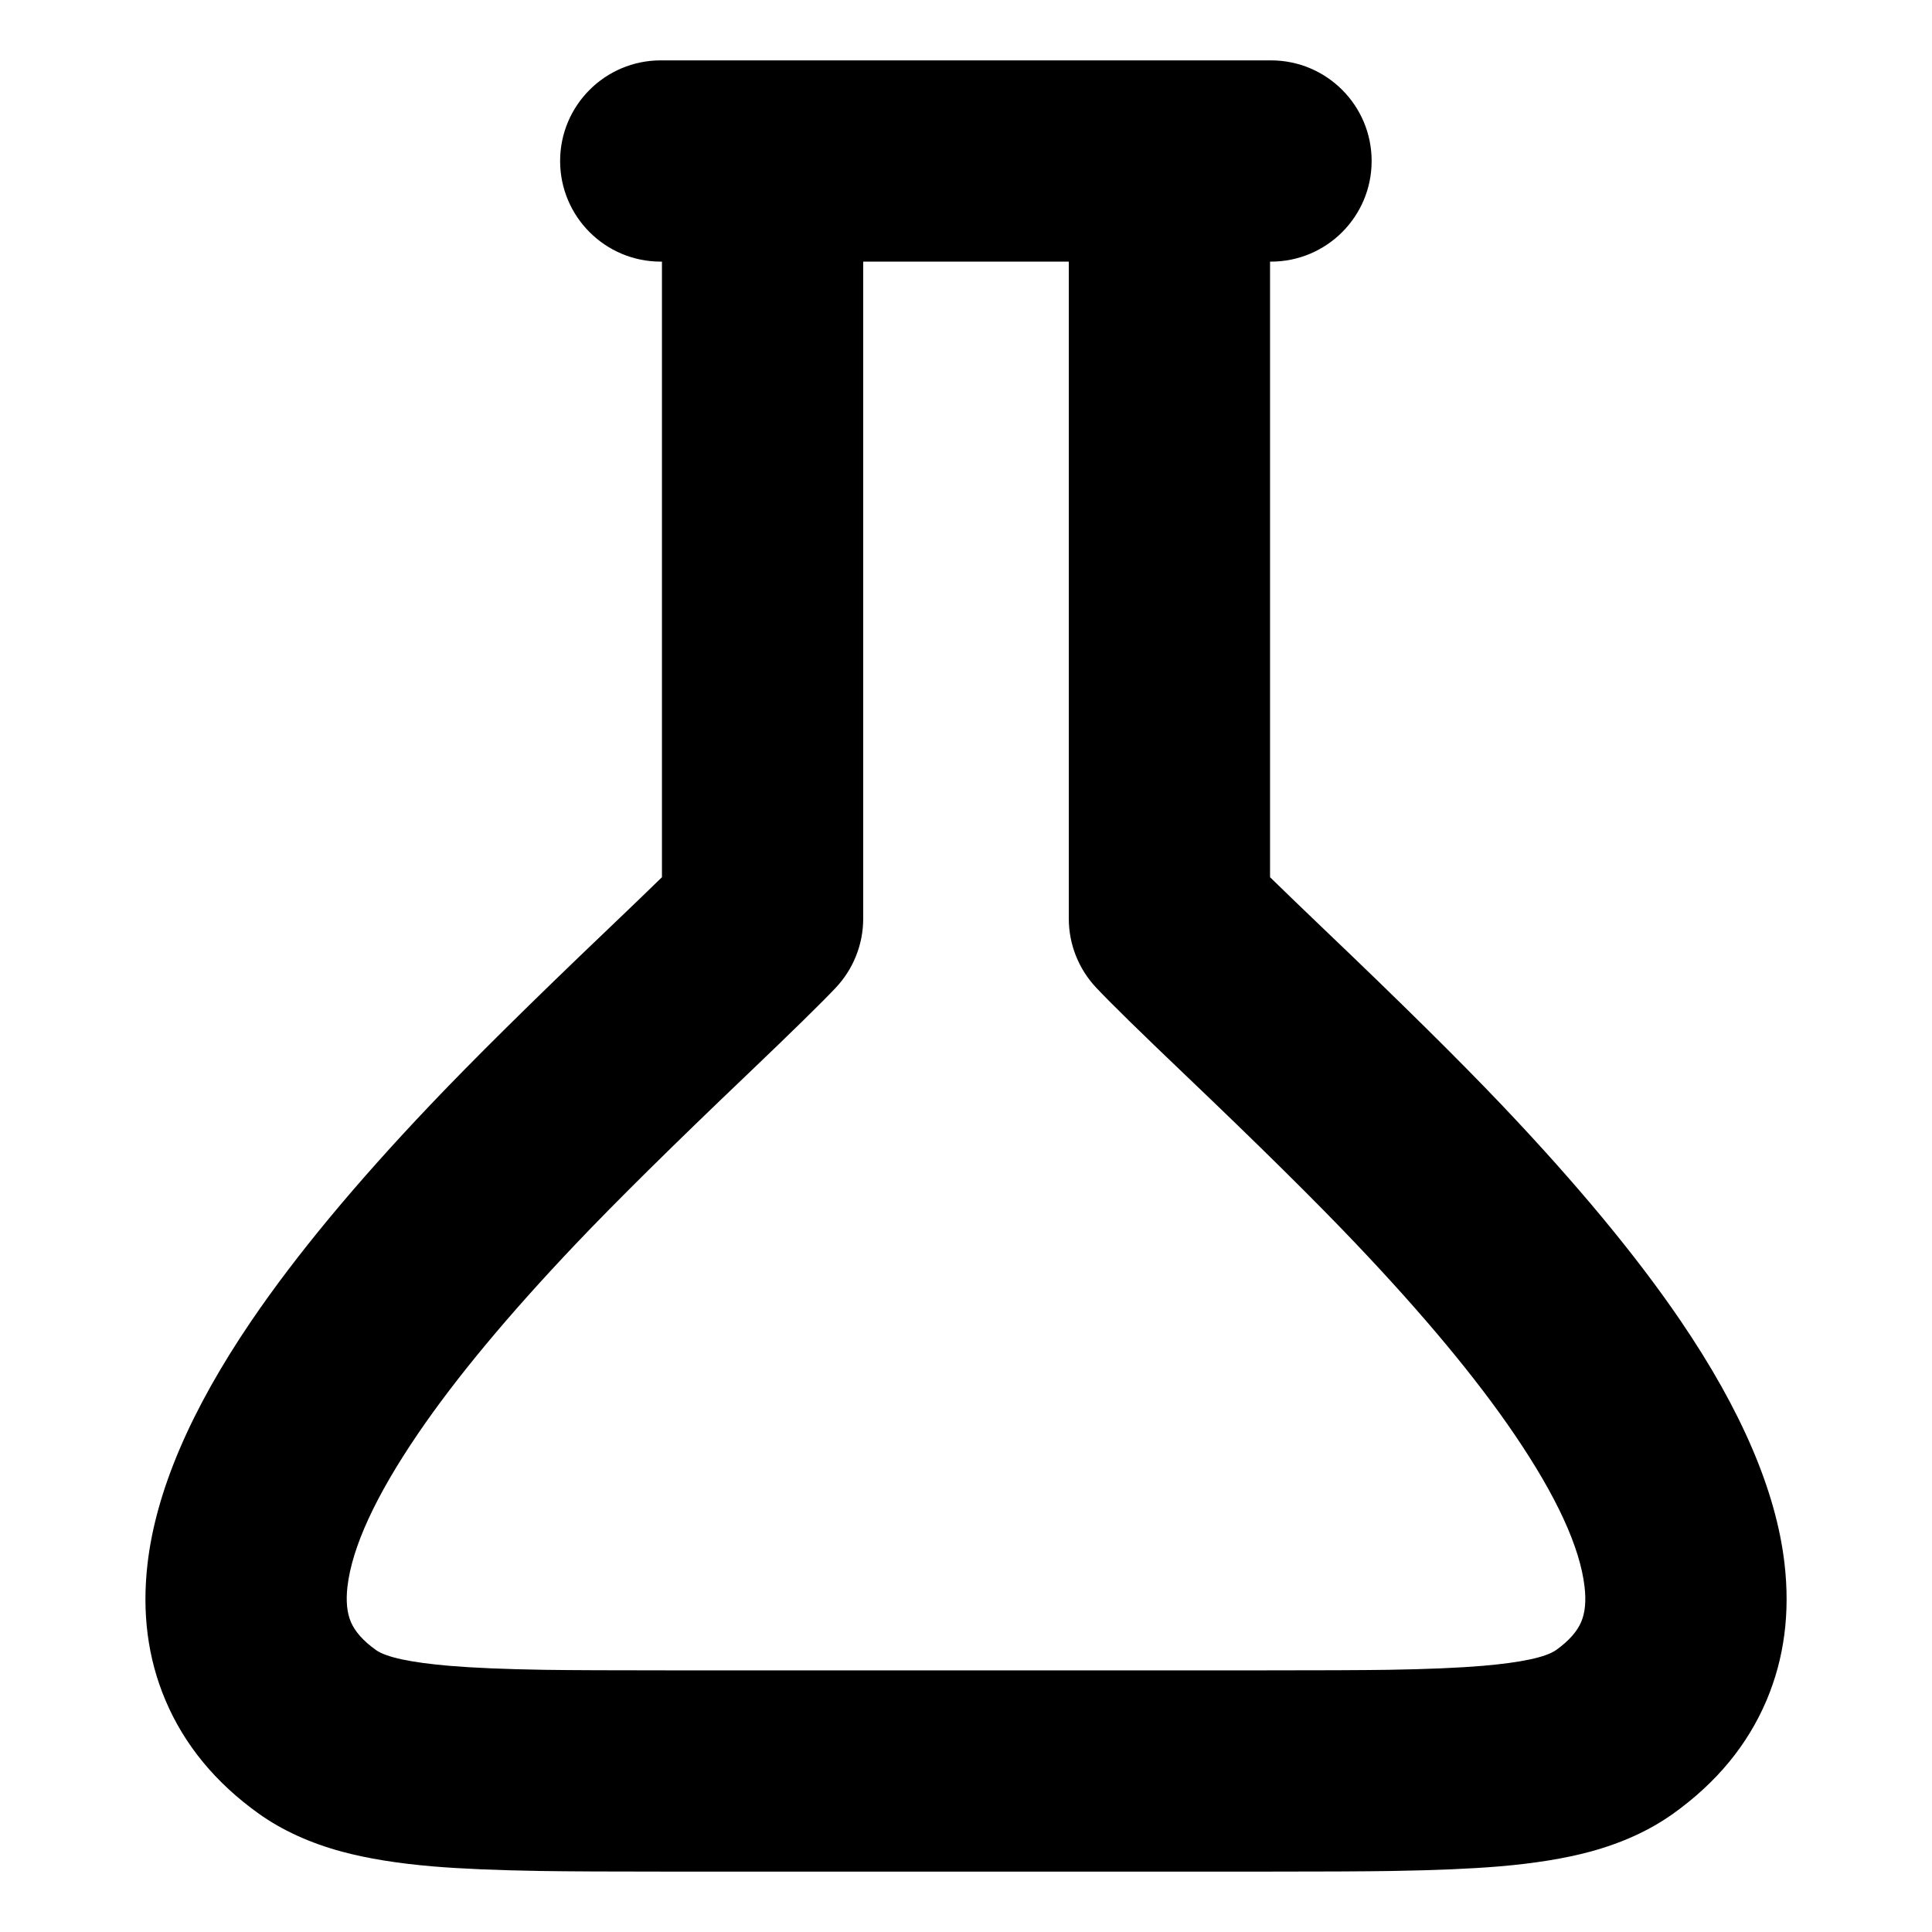
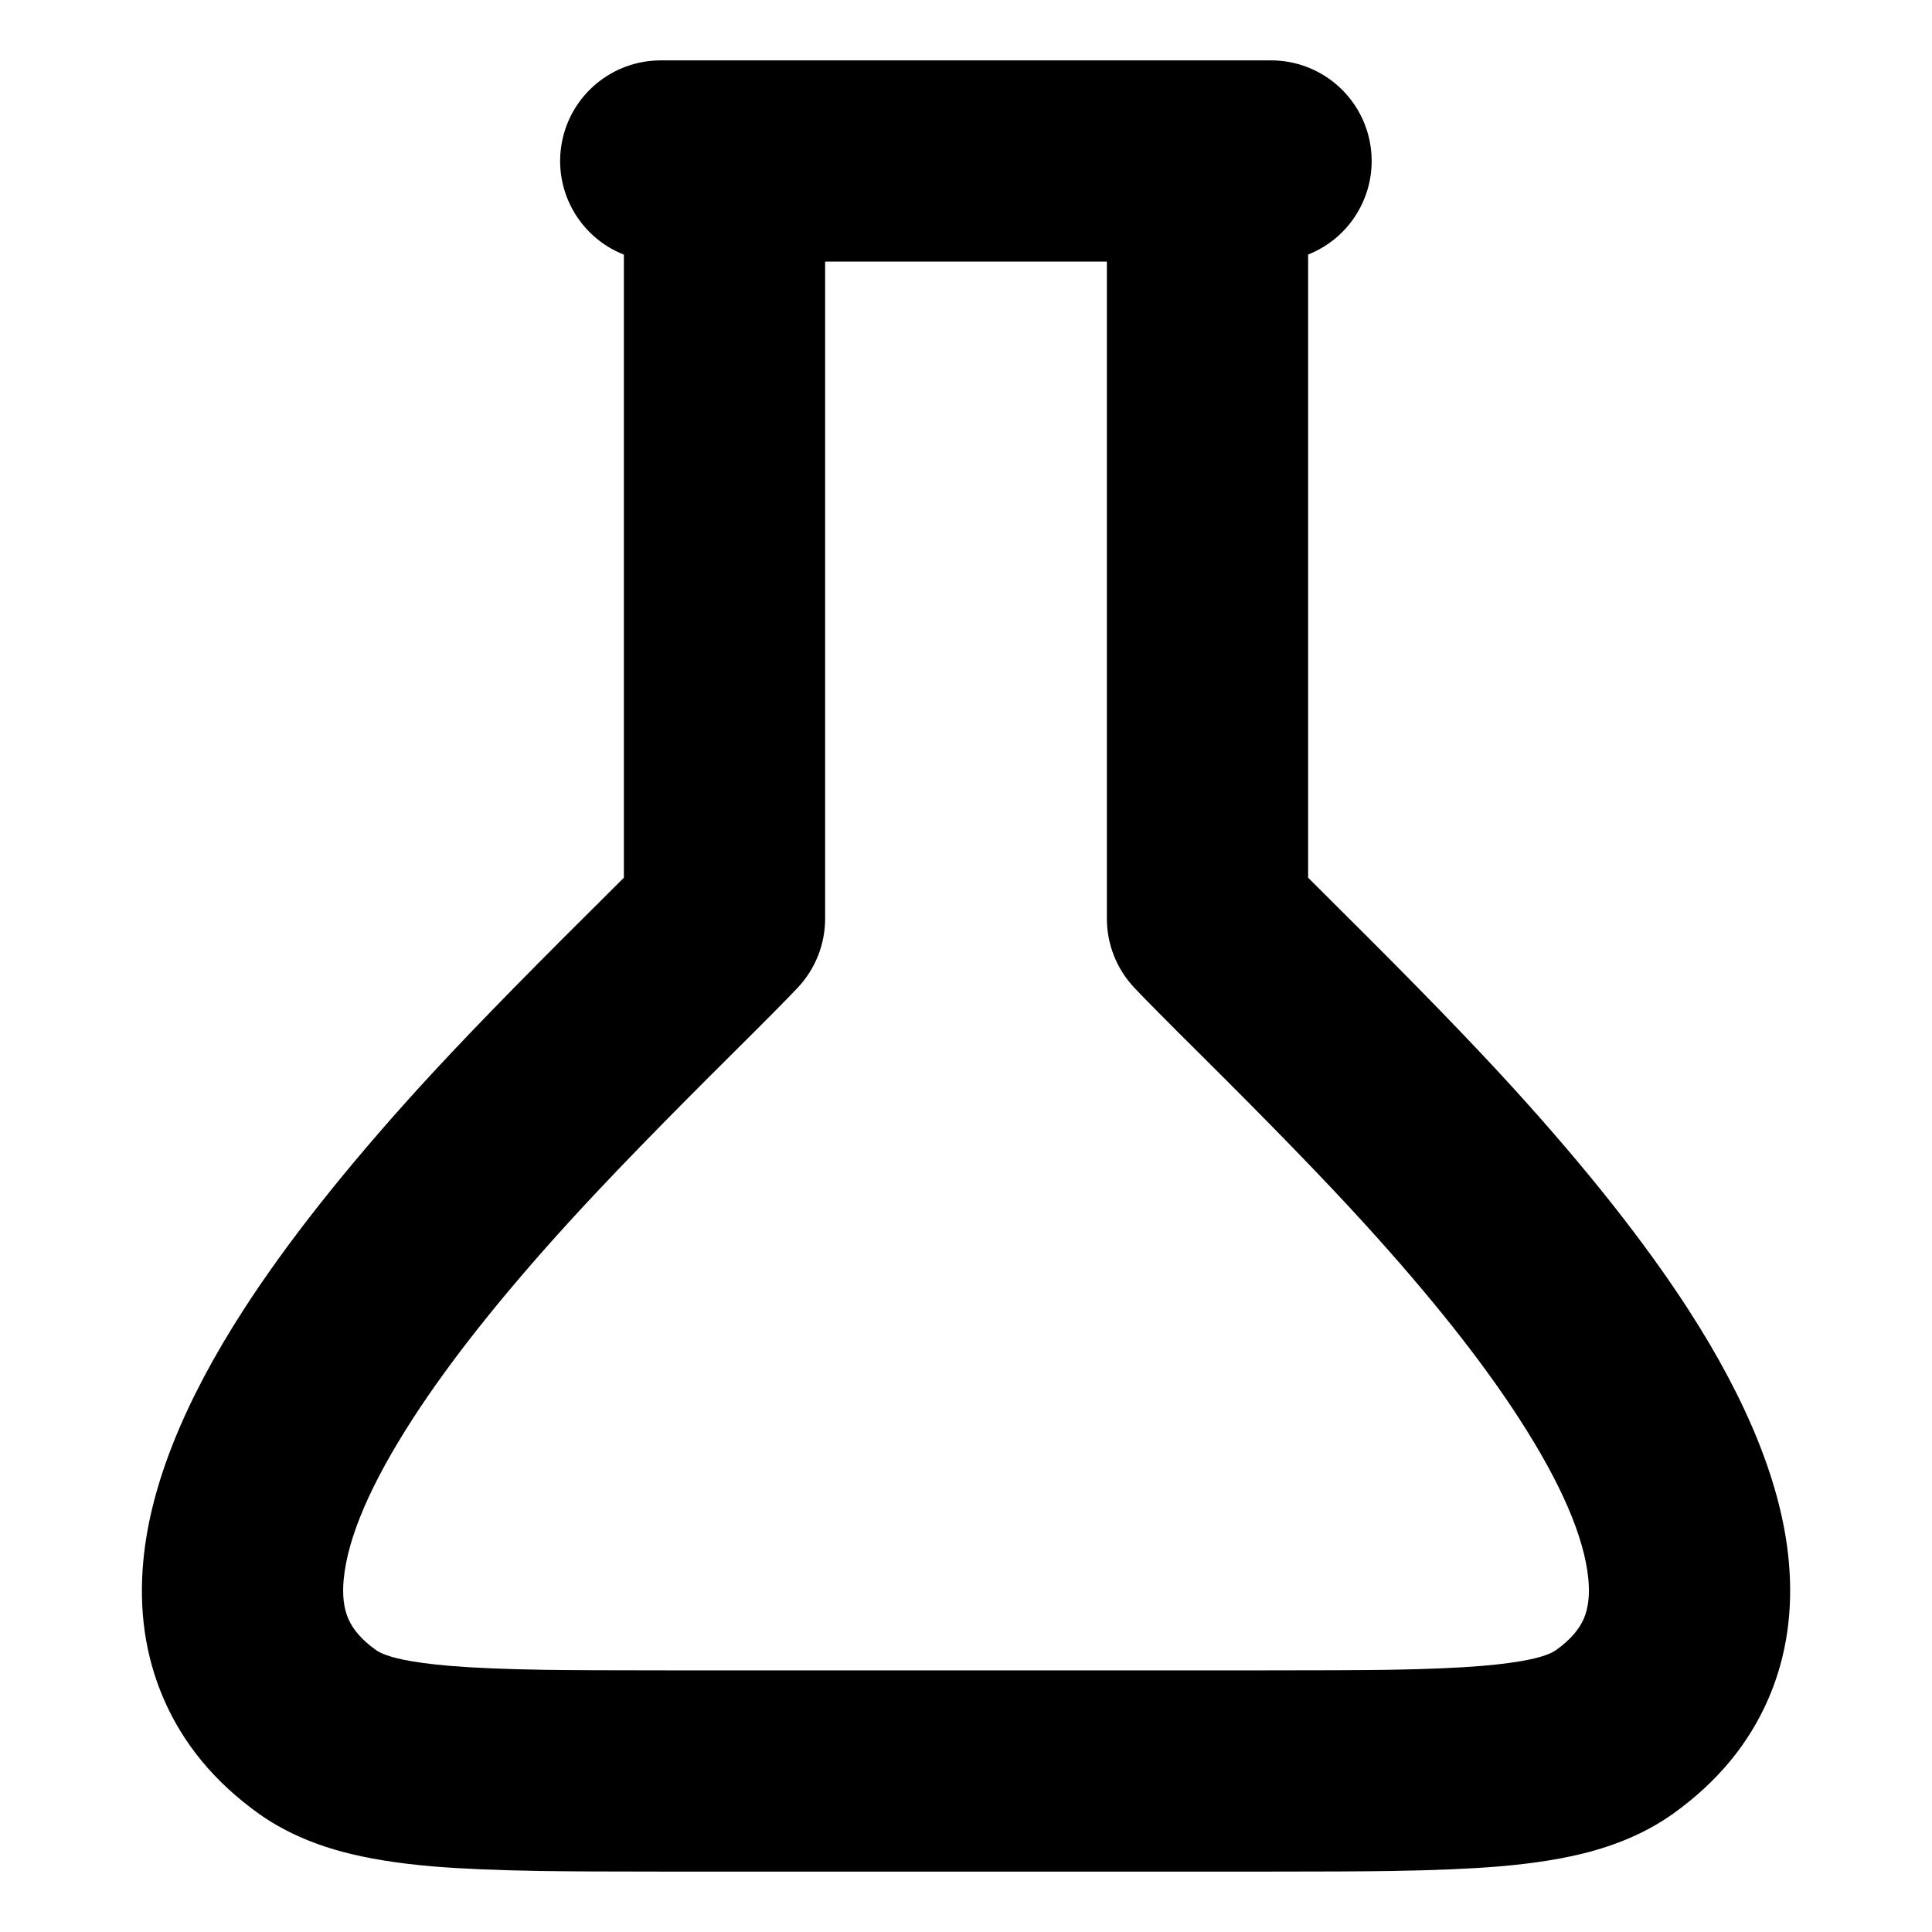
<svg xmlns="http://www.w3.org/2000/svg" width="24" height="24" viewBox="0 0 24 24" fill="currentColor" fill-rule="evenodd">
-   <path d="M8.223 10.897V3.25h-.015a1.25 1.25 0 0 1 0-2.5h7.581a1.25 1.25 0 0 1 0 2.5h-.012v7.647q.258.252.672.648 1.425 1.359 2.208 2.183 1.399 1.472 2.22 2.679 1.135 1.668 1.291 3.017.106.918-.222 1.695-.352.833-1.163 1.412-.433.309-1.029.471-.469.127-1.129.183-.525.044-1.339.057-.492.008-1.68.008h-7.21q-1.188 0-1.68-.008-.814-.013-1.339-.057-.659-.056-1.129-.183-.596-.161-1.032-.471-.81-.579-1.162-1.413-.328-.777-.221-1.695.157-1.35 1.292-3.018.821-1.207 2.221-2.68.783-.825 2.207-2.183.413-.394.67-.645m2.5.515V3.25h2.554v8.162c0 .319.122.625.34.857q.267.284 1.107 1.085 1.38 1.316 2.12 2.096 1.26 1.325 1.966 2.364.789 1.159.874 1.898.031.264-.041.434-.077.183-.312.351-.19.135-.918.197-.439.037-1.166.049-.472.007-1.641.007h-7.21q-1.168 0-1.64-.007-.728-.012-1.167-.049-.73-.062-.919-.197-.235-.168-.312-.35-.072-.171-.042-.436.086-.739.875-1.899.708-1.04 1.967-2.365.741-.78 2.121-2.096.837-.799 1.104-1.082c.218-.232.34-.538.34-.857" />
+   <path d="M7.75 10.903v-7.74A1.25 1.25 0 0 1 8.208.75h7.581a1.25 1.25 0 0 1 .461 2.412v7.741q.18.181.436.435 1.352 1.342 2.114 2.18 1.369 1.505 2.173 2.749 1.112 1.721 1.246 3.107.09.934-.248 1.721-.365.848-1.188 1.436-.433.309-1.029.471-.469.127-1.129.183-.525.044-1.339.057-.492.008-1.68.008h-7.21q-1.188 0-1.68-.008-.814-.013-1.339-.057-.659-.056-1.129-.183-.596-.161-1.032-.471-.823-.588-1.187-1.437-.338-.787-.247-1.722.135-1.386 1.247-3.107.805-1.245 2.174-2.751.762-.838 2.114-2.179.254-.252.433-.432m2.5.509V3.25h3.5v8.162c0 .319.122.625.34.857q.214.227.835.843 1.307 1.298 2.025 2.088 1.231 1.352 1.923 2.424.782 1.21.858 1.991.028.296-.056.492-.09.208-.344.39-.19.135-.918.197-.439.037-1.166.049-.472.007-1.641.007h-7.21q-1.168 0-1.64-.007-.728-.012-1.167-.049-.73-.062-.919-.197-.255-.182-.344-.39-.085-.197-.056-.492.076-.782.859-1.993.693-1.072 1.924-2.425.719-.791 2.025-2.088.618-.613.832-.84c.218-.232.34-.538.34-.857" />
</svg>
